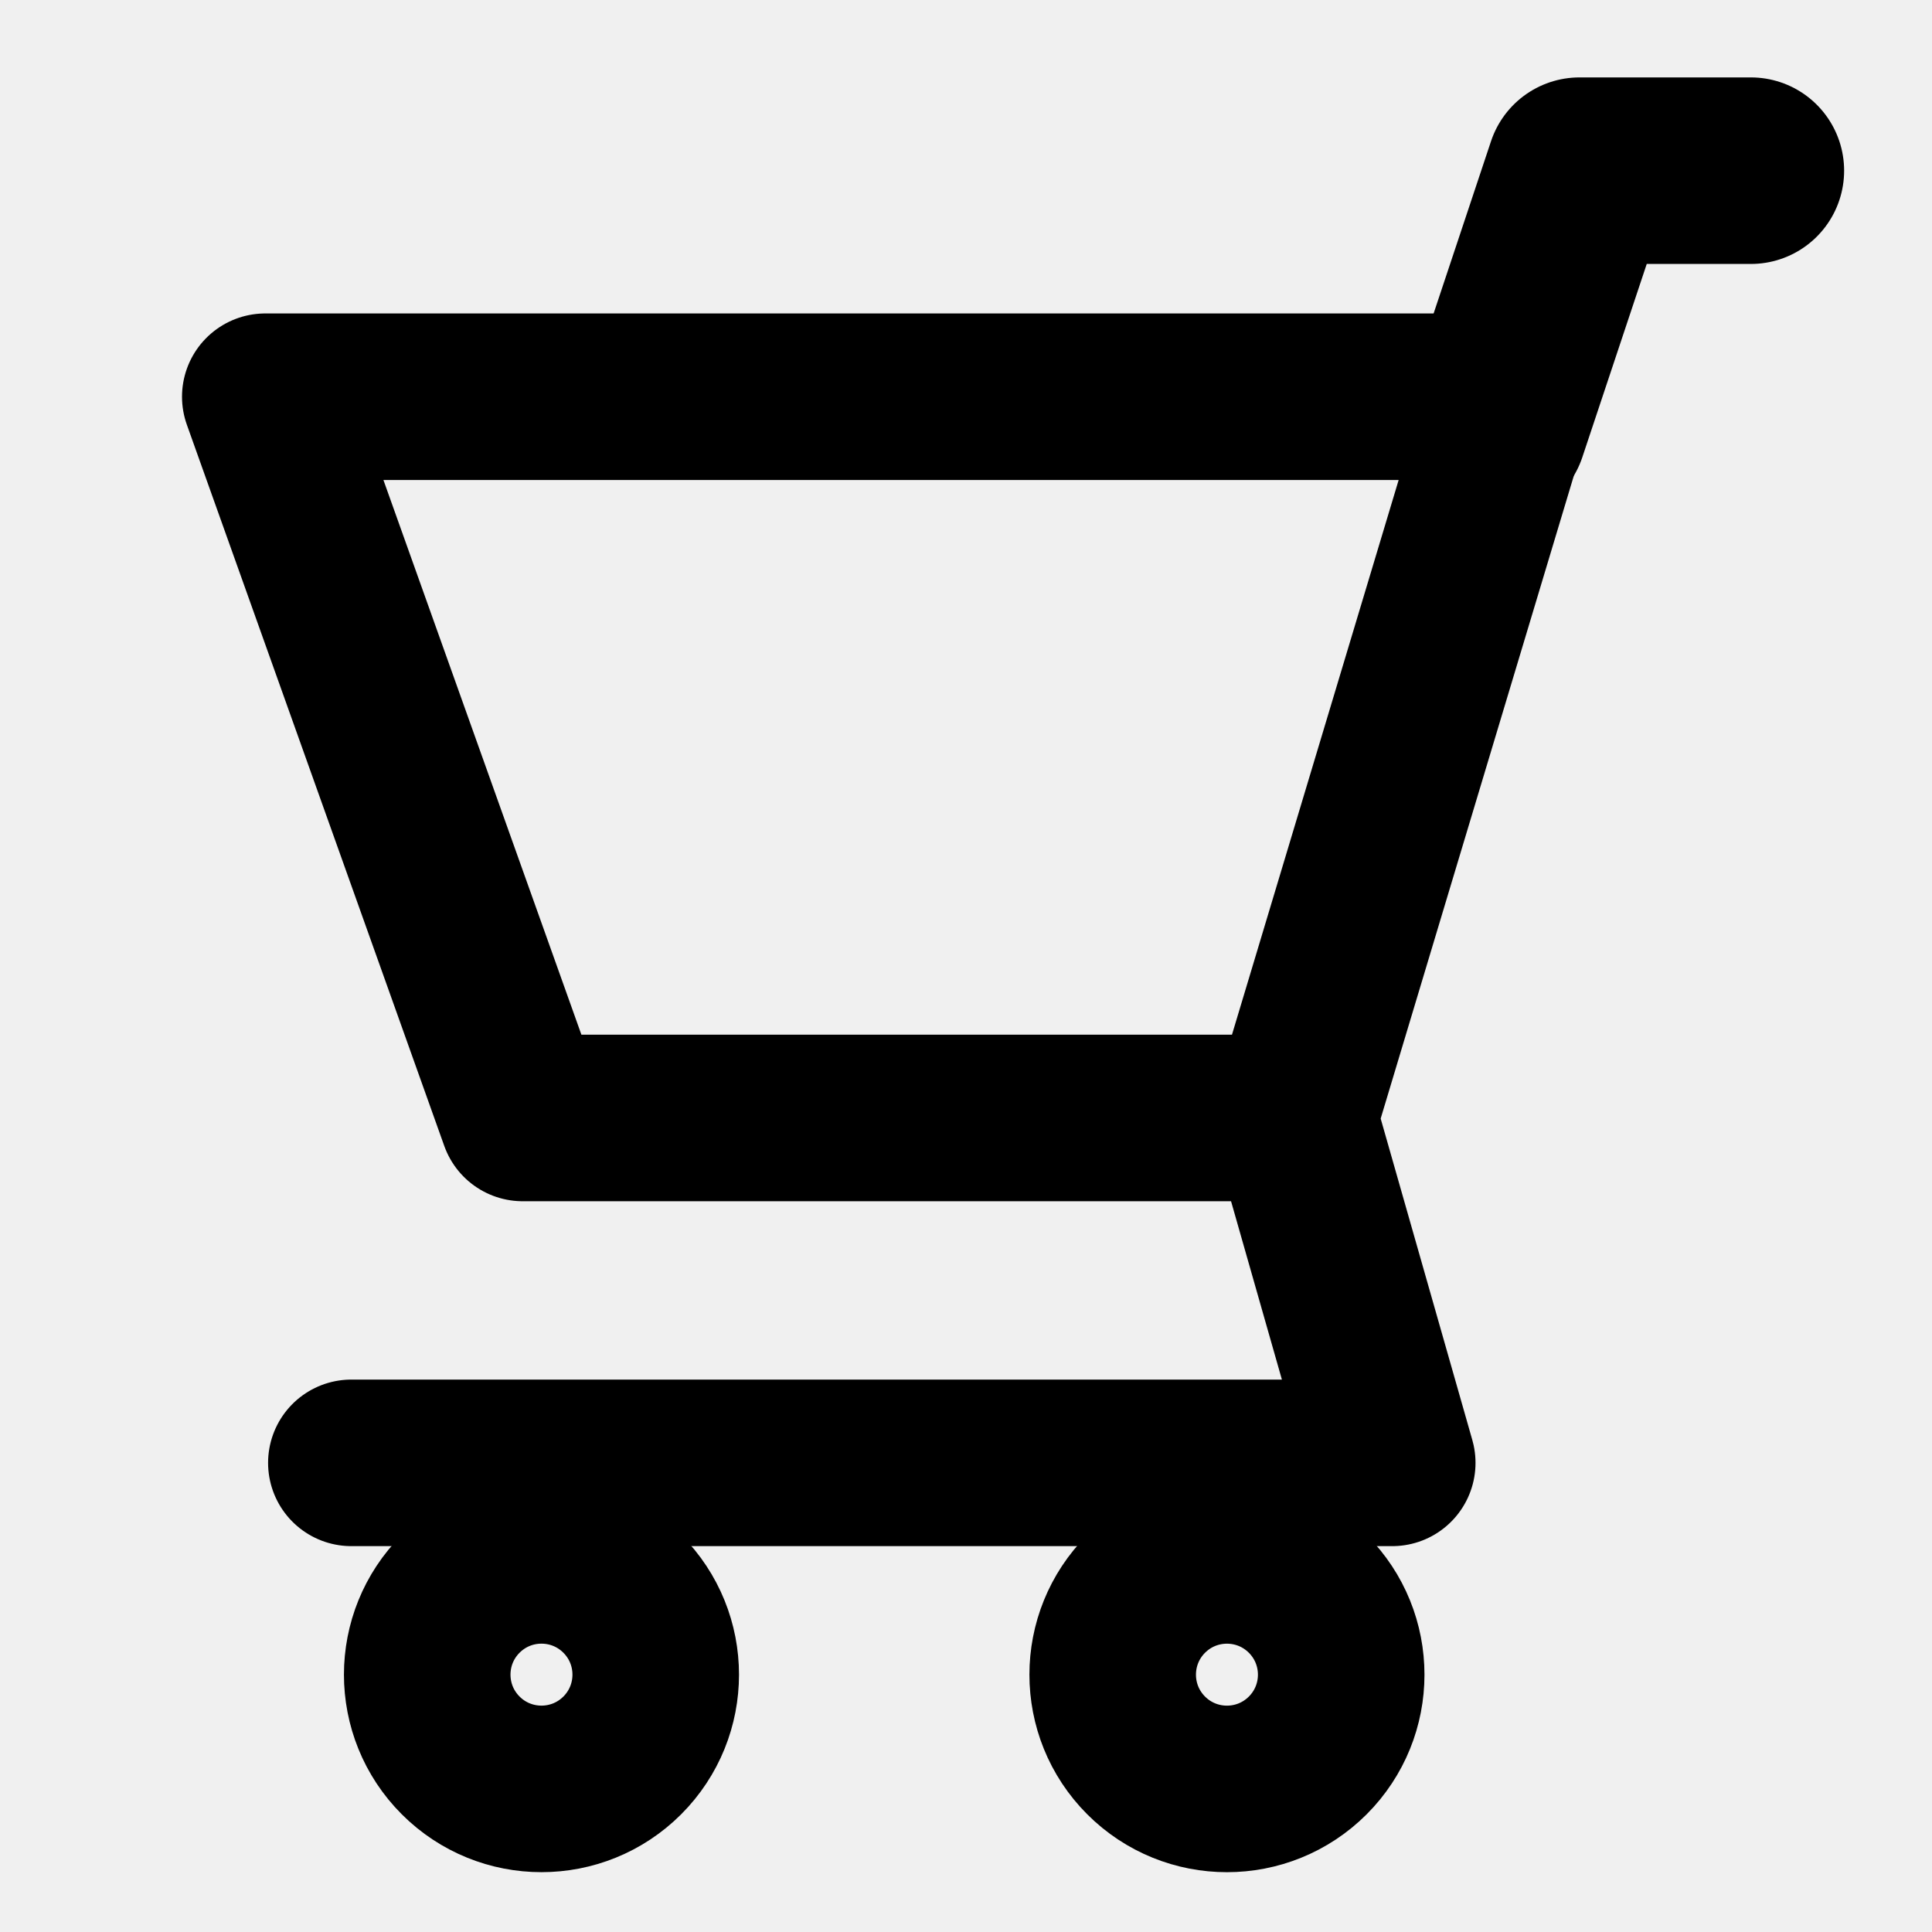
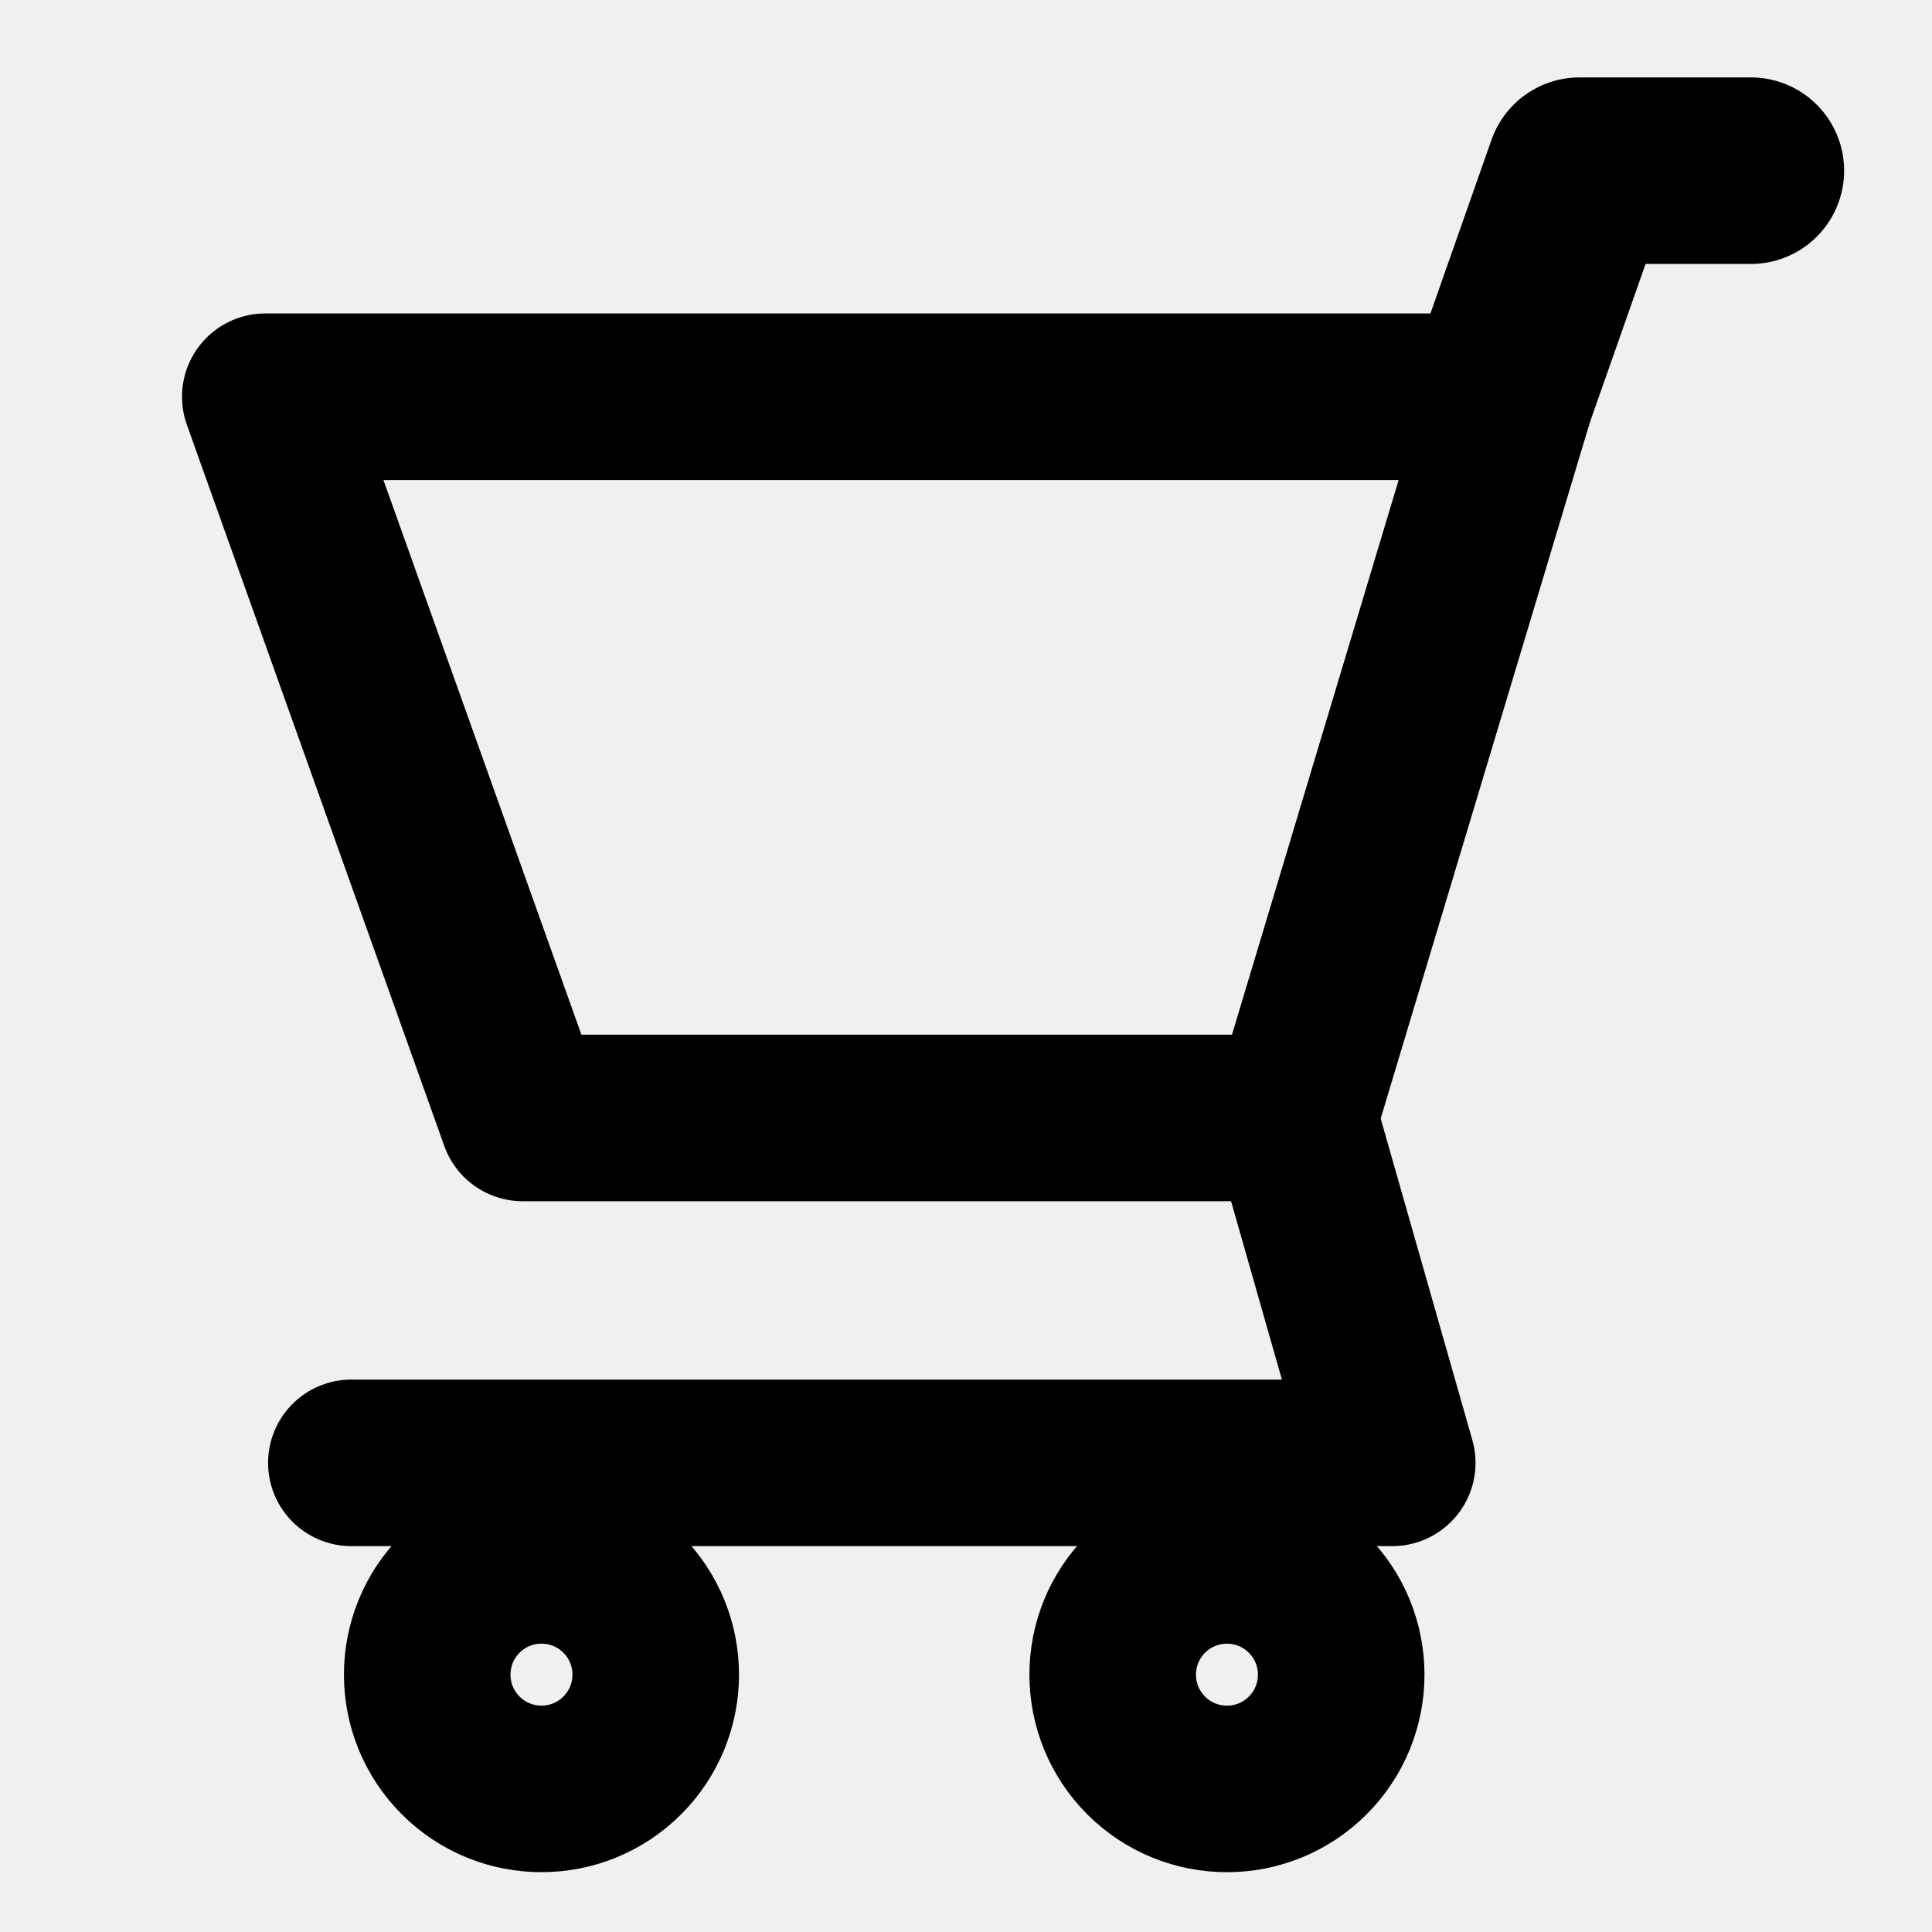
<svg xmlns="http://www.w3.org/2000/svg" width="29" height="29" viewBox="0 0 29 29" fill="none">
-   <g clip-path="url(#clip0_40_6966)">
-     <path d="M19.422 16.781H7.846L3.982 5.955H22.675L19.422 16.781ZM19.422 16.781L20.898 21.958C20.898 21.958 7.028 21.958 5.274 21.958" stroke="black" stroke-width="2.5" stroke-linecap="round" stroke-linejoin="round" />
-     <path d="M22.423 6.421L23.709 2.562H26.281" stroke="black" stroke-width="2.8" stroke-linecap="round" stroke-linejoin="round" />
-     <circle cx="8.128" cy="25.137" r="1.715" transform="rotate(-45 8.12776 25.1373)" stroke="black" stroke-width="2.5" />
-     <circle cx="18.417" cy="25.137" r="1.715" transform="rotate(-45 18.4173 25.1373)" stroke="black" stroke-width="2.5" />
-   </g>
-   <defs>
-     <clipPath id="clip0_40_6966">
-       <rect width="28" height="28" fill="white" transform="translate(0.982422 0.5625)" />
-     </clipPath>
-   </defs>
+   <path d="M19.422 16.78L20.898 21.958C20.898 21.958 7.028 21.958 5.274 21.958" stroke="black" stroke-width="2.5" stroke-linecap="round" stroke-linejoin="round" fill="none" />
+   <path d="M3.982 5.955H22.675L19.422 16.781H7.846L3.982 5.955Z" stroke="black" stroke-width="2.5" stroke-linecap="round" stroke-linejoin="round" />
+   <path d="M22.5 6L23.709 2.562H26.281" stroke="black" stroke-width="2.8" stroke-linecap="round" stroke-linejoin="round" />
+   <circle cx="8.128" cy="25.137" r="1.715" transform="rotate(-45 8.12782 25.1373)" stroke="black" stroke-width="2.5" />
+   <circle cx="18.417" cy="25.137" r="1.715" transform="rotate(-45 18.4173 25.1373)" stroke="black" stroke-width="2.5" />
</svg>
